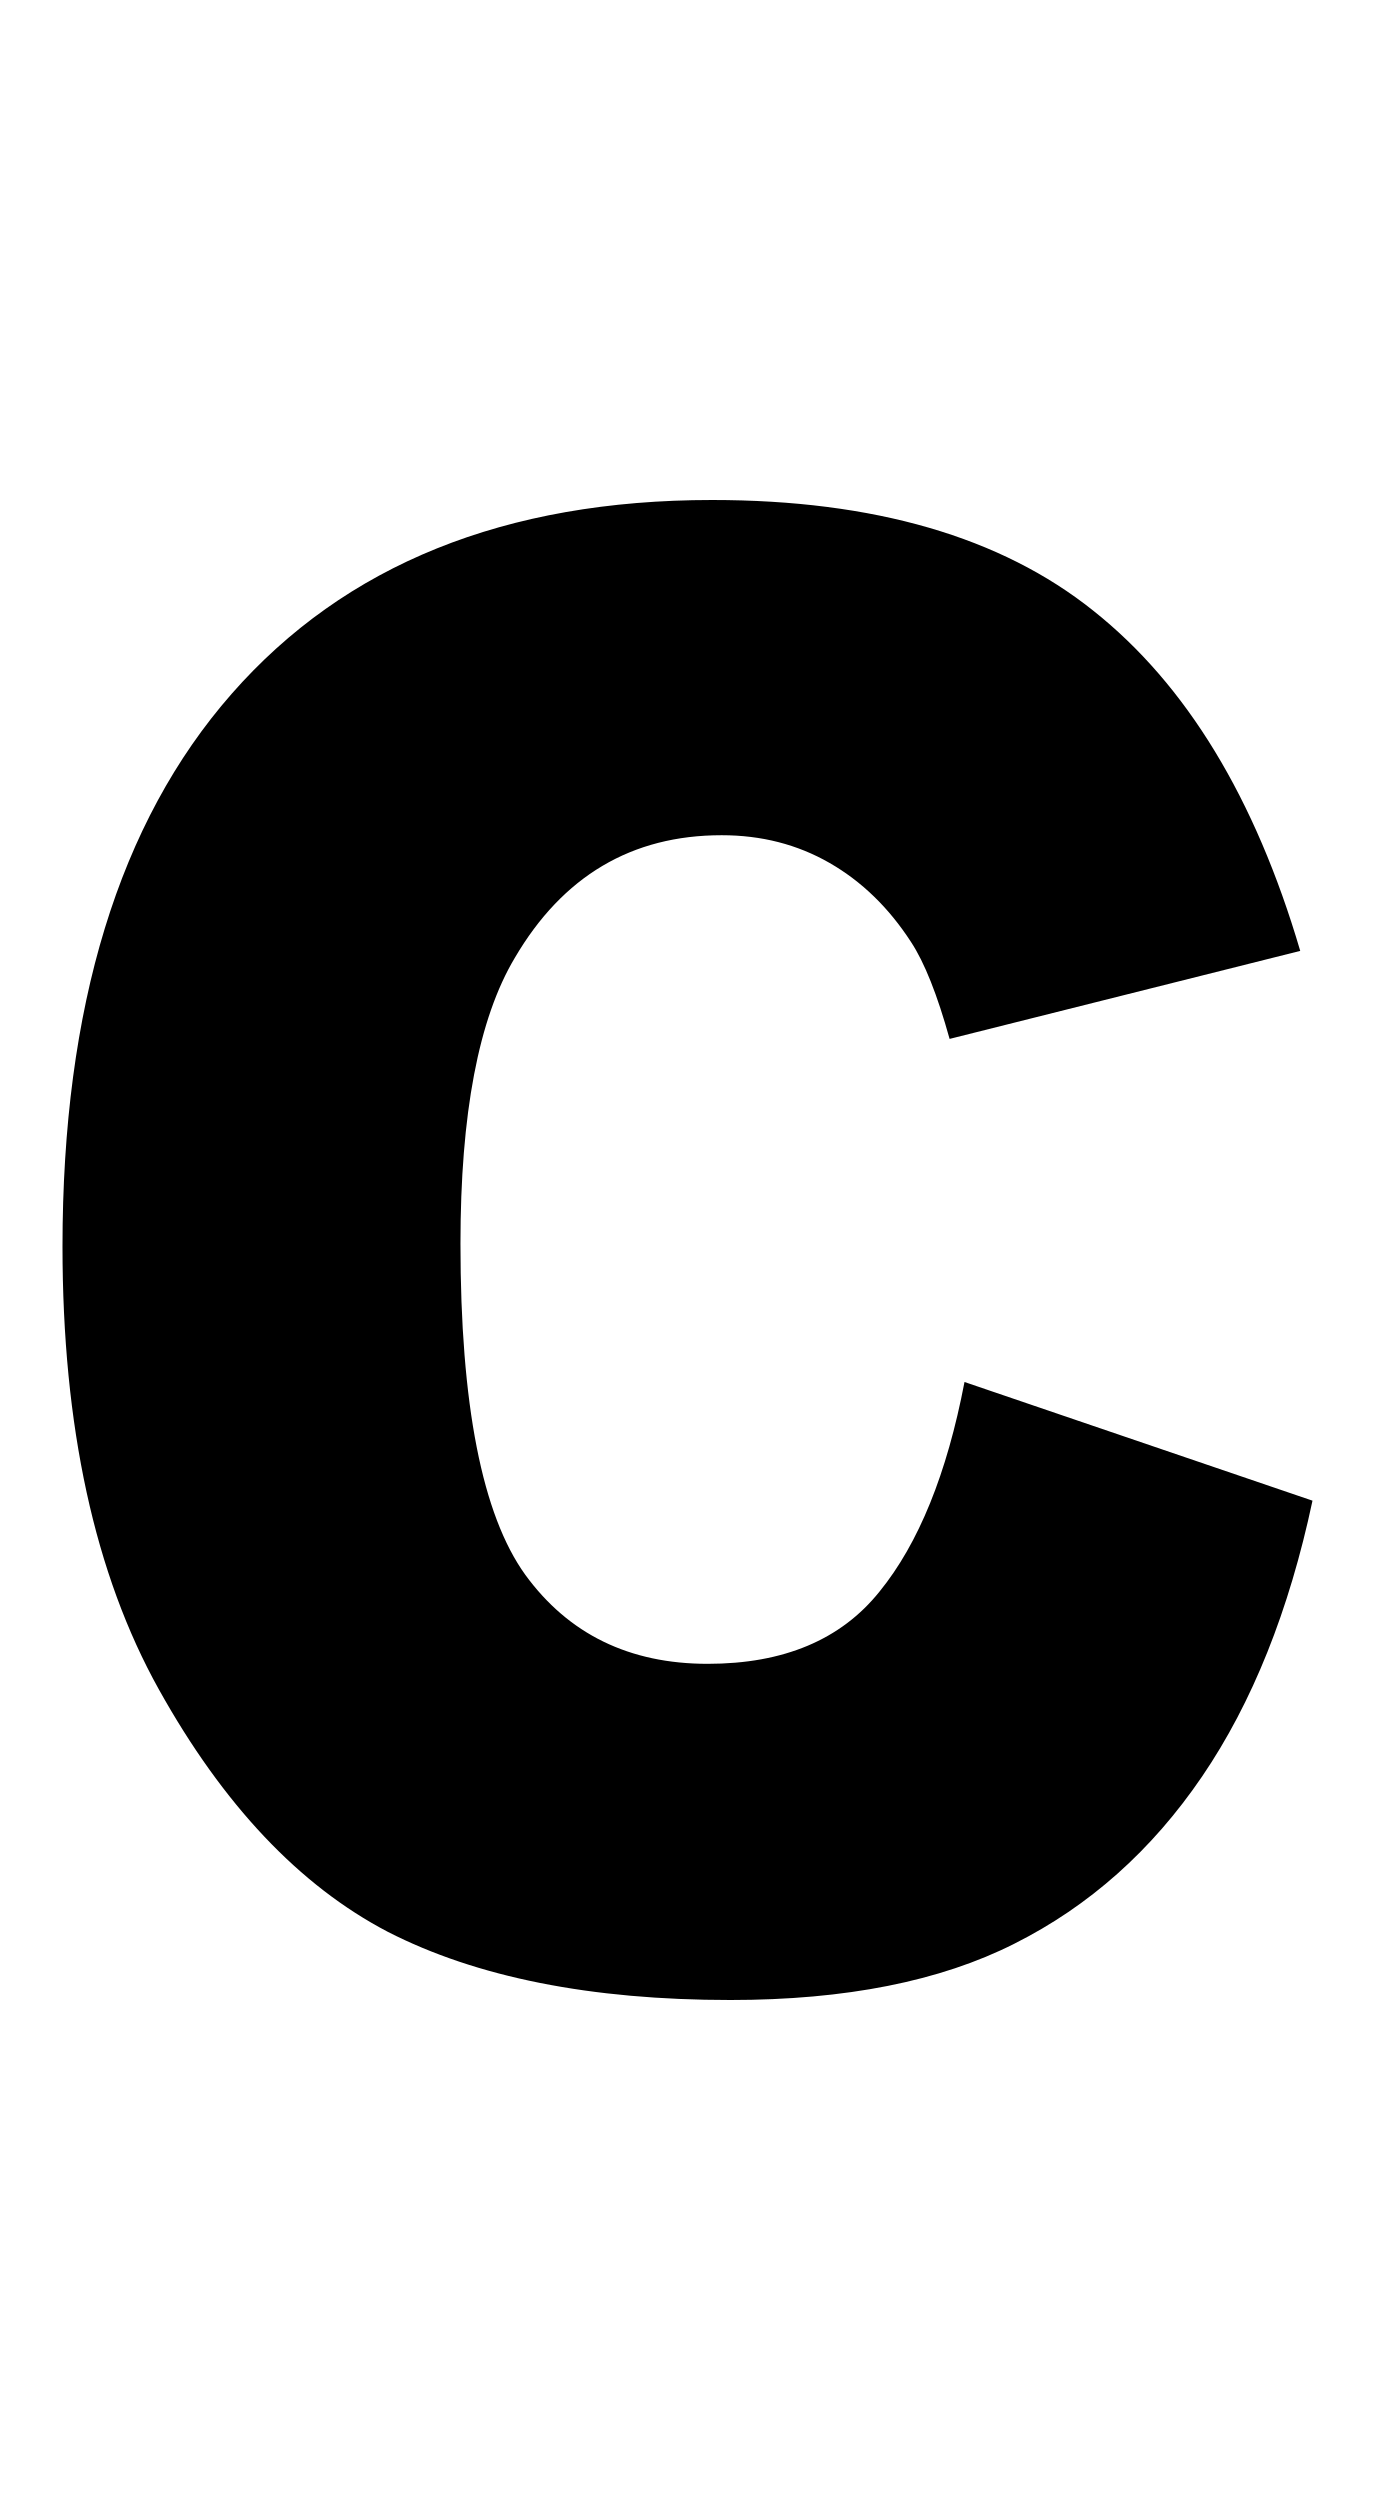
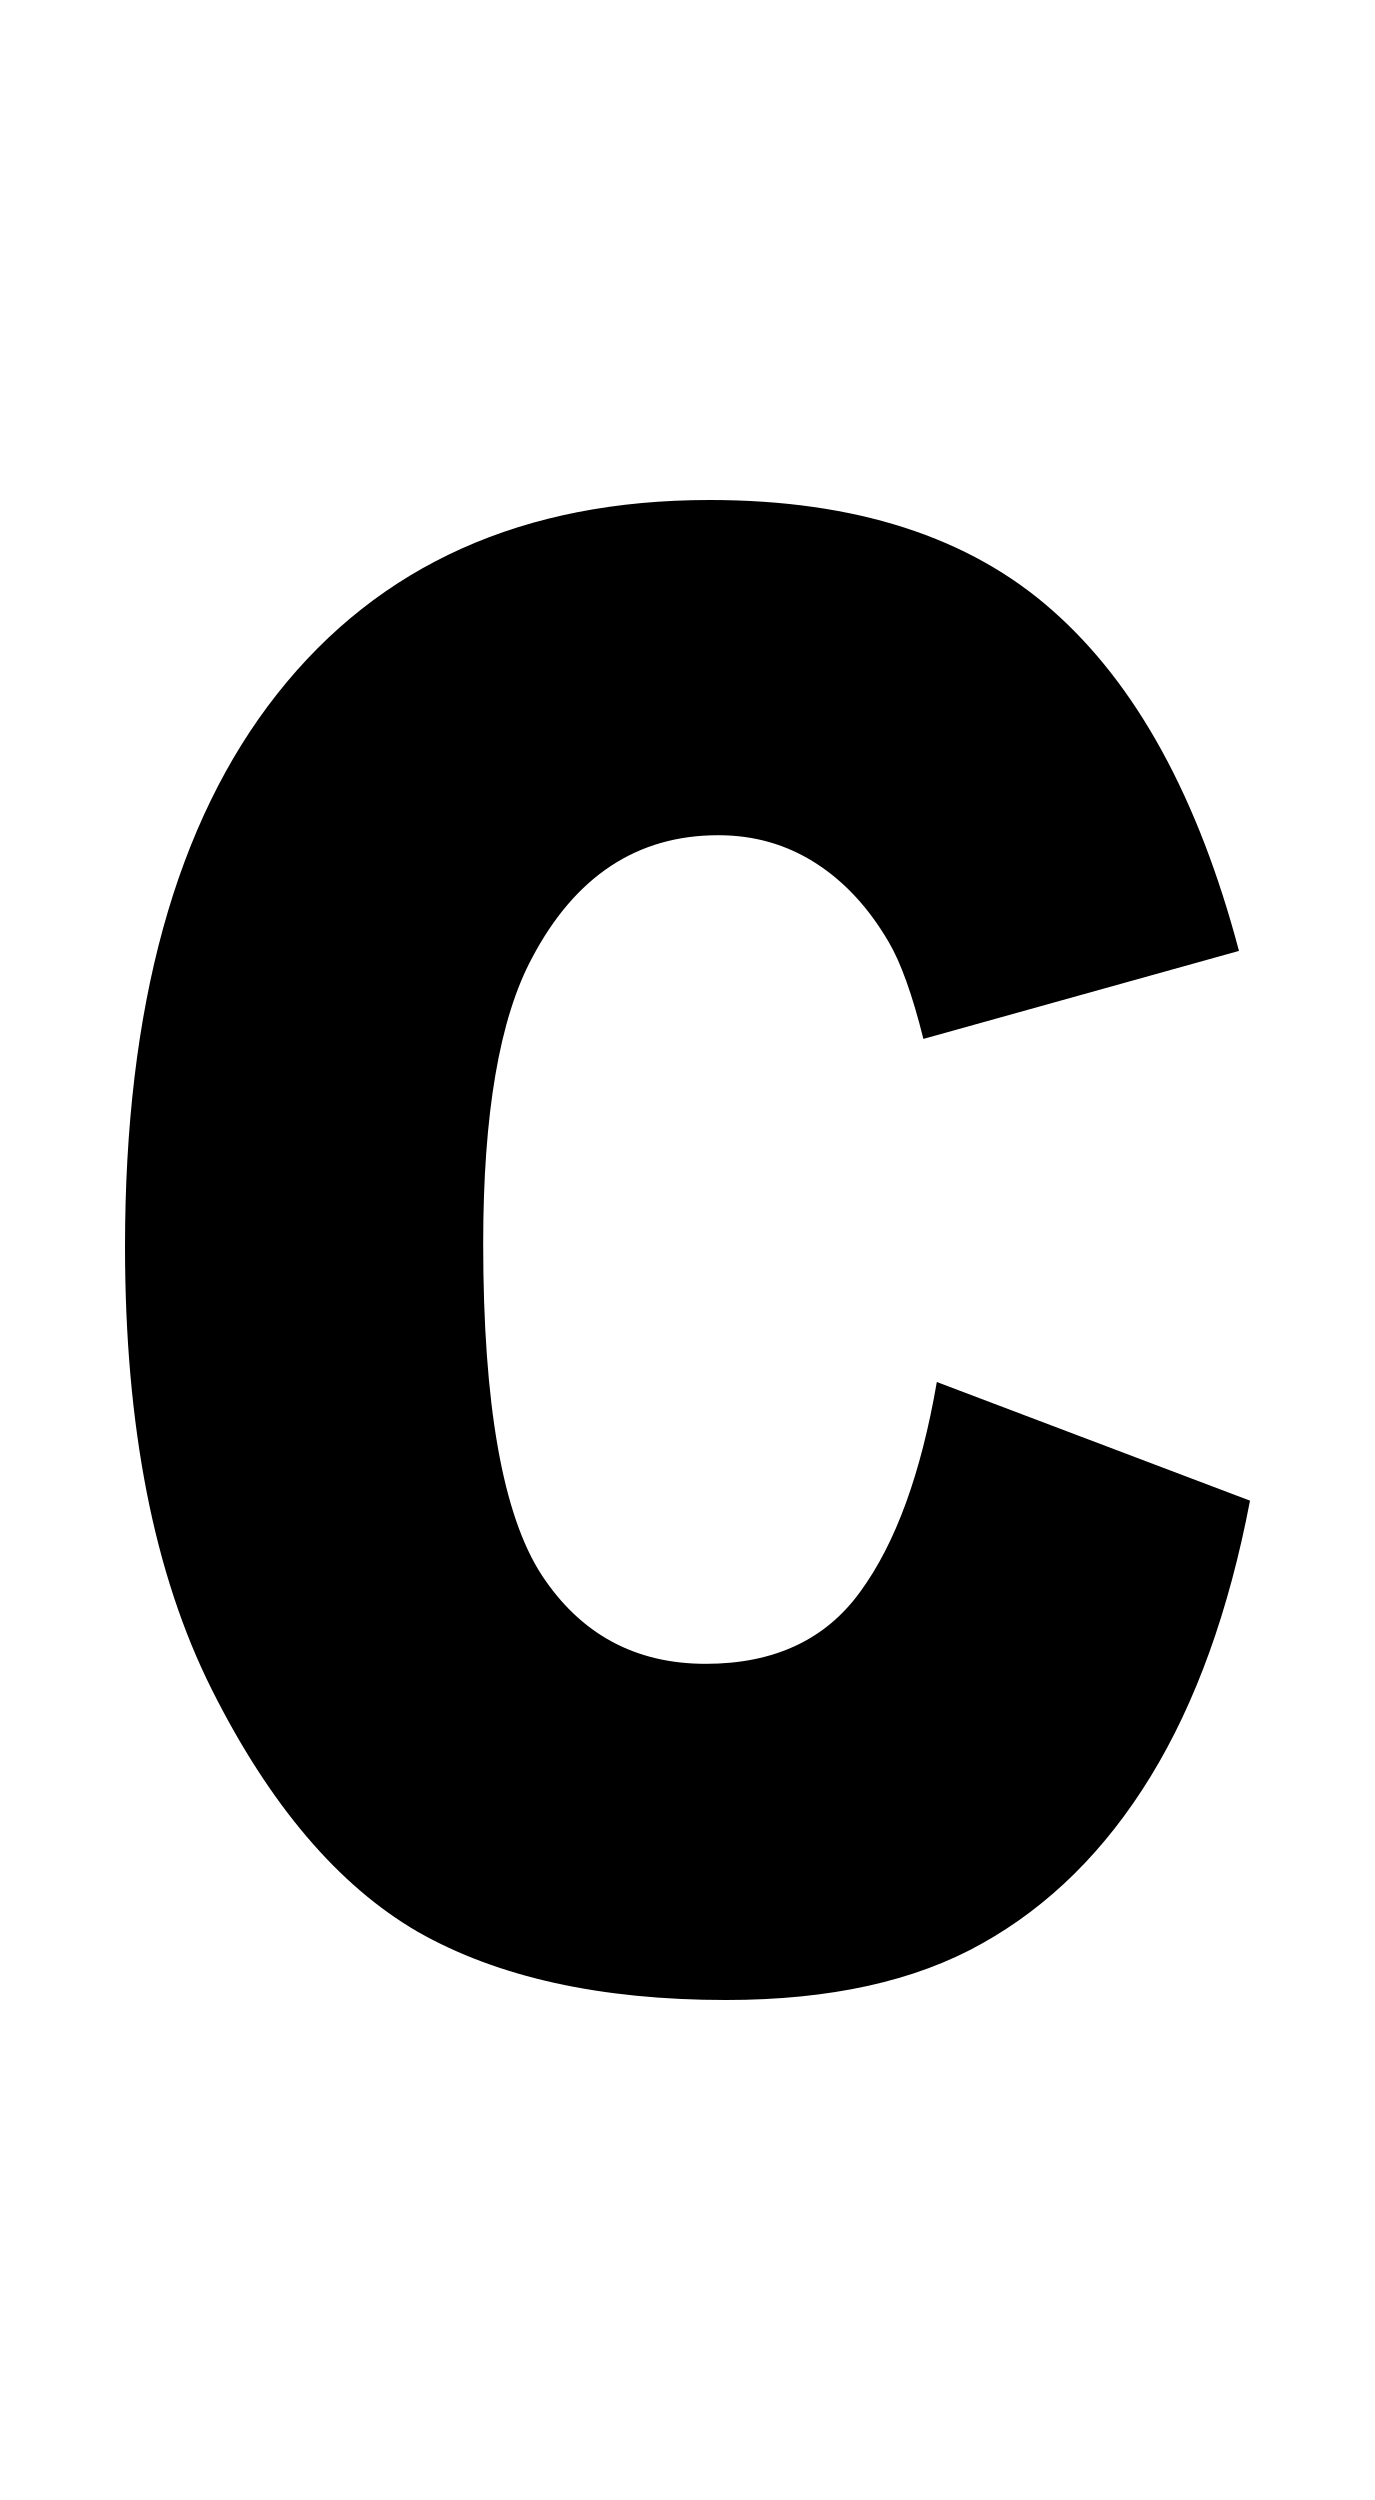
<svg xmlns="http://www.w3.org/2000/svg" version="1.1" id="Layer_1" x="0px" y="0px" viewBox="0 0 110 200" xml:space="preserve" width="110" height="200">
  <defs id="defs9" />
  <style type="text/css" id="style3">
	.st0{font-family:"Arial Black", "Arial Bold", Gadget, sans-serif;}
	.st1{font-size:100px;}
</style>
  <g transform="scale(0.9415479,1.062081)" style="font-size:152.534px;font-family:'Arial Black', 'Arial Bold', Gadget, sans-serif" id="text5">
-     <path d="m 81.95,104.098 29.568,8.938 q -2.979,12.438 -9.384,20.78 -6.405,8.342 -15.939,12.587 -9.459,4.245 -24.131,4.245 -17.801,0 -29.122,-5.139 -11.246,-5.214 -19.439,-18.248 -8.193,-13.034 -8.193,-33.367 0,-27.111 14.375,-41.634 14.449,-14.598 40.815,-14.598 20.631,0 32.399,8.342 11.842,8.342 17.577,25.621 l -29.792,6.629 q -1.564,-4.99 -3.277,-7.299 -2.83,-3.873 -6.927,-5.958 -4.096,-2.085 -9.161,-2.085 -11.47,0 -17.577,9.235 -4.618,6.852 -4.618,21.525 0,18.173 5.511,24.951 5.511,6.703 15.492,6.703 9.682,0 14.598,-5.437 4.99,-5.437 7.225,-15.79 z" style="font-size:152.534px;font-family:'Arial Black', 'Arial Bold', Gadget, sans-serif" id="path3374" />
+     <path d="m 79.596,104.098 26.612,8.938 q -2.681,12.438 -8.446,20.78 -5.765,8.342 -14.345,12.587 -8.513,4.245 -21.718,4.245 -16.021,0 -26.209,-5.139 -10.122,-5.214 -17.495,-18.248 -7.373,-13.034 -7.373,-33.367 0,-27.111 12.937,-41.634 13.004,-14.598 36.733,-14.598 18.568,0 29.159,8.342 10.658,8.342 15.82,25.621 l -26.813,6.629 q -1.408,-4.99 -2.949,-7.299 -2.547,-3.873 -6.234,-5.958 -3.687,-2.085 -8.245,-2.085 -10.323,0 -15.819,9.235 -4.156,6.852 -4.156,21.525 0,18.173 4.96,24.951 4.96,6.703 13.943,6.703 8.714,0 13.138,-5.437 4.491,-5.437 6.502,-15.79 z" style="font-size:152.534px;font-family:'Arial Black', 'Arial Bold', Gadget, sans-serif" id="path3374" />
  </g>
</svg>
